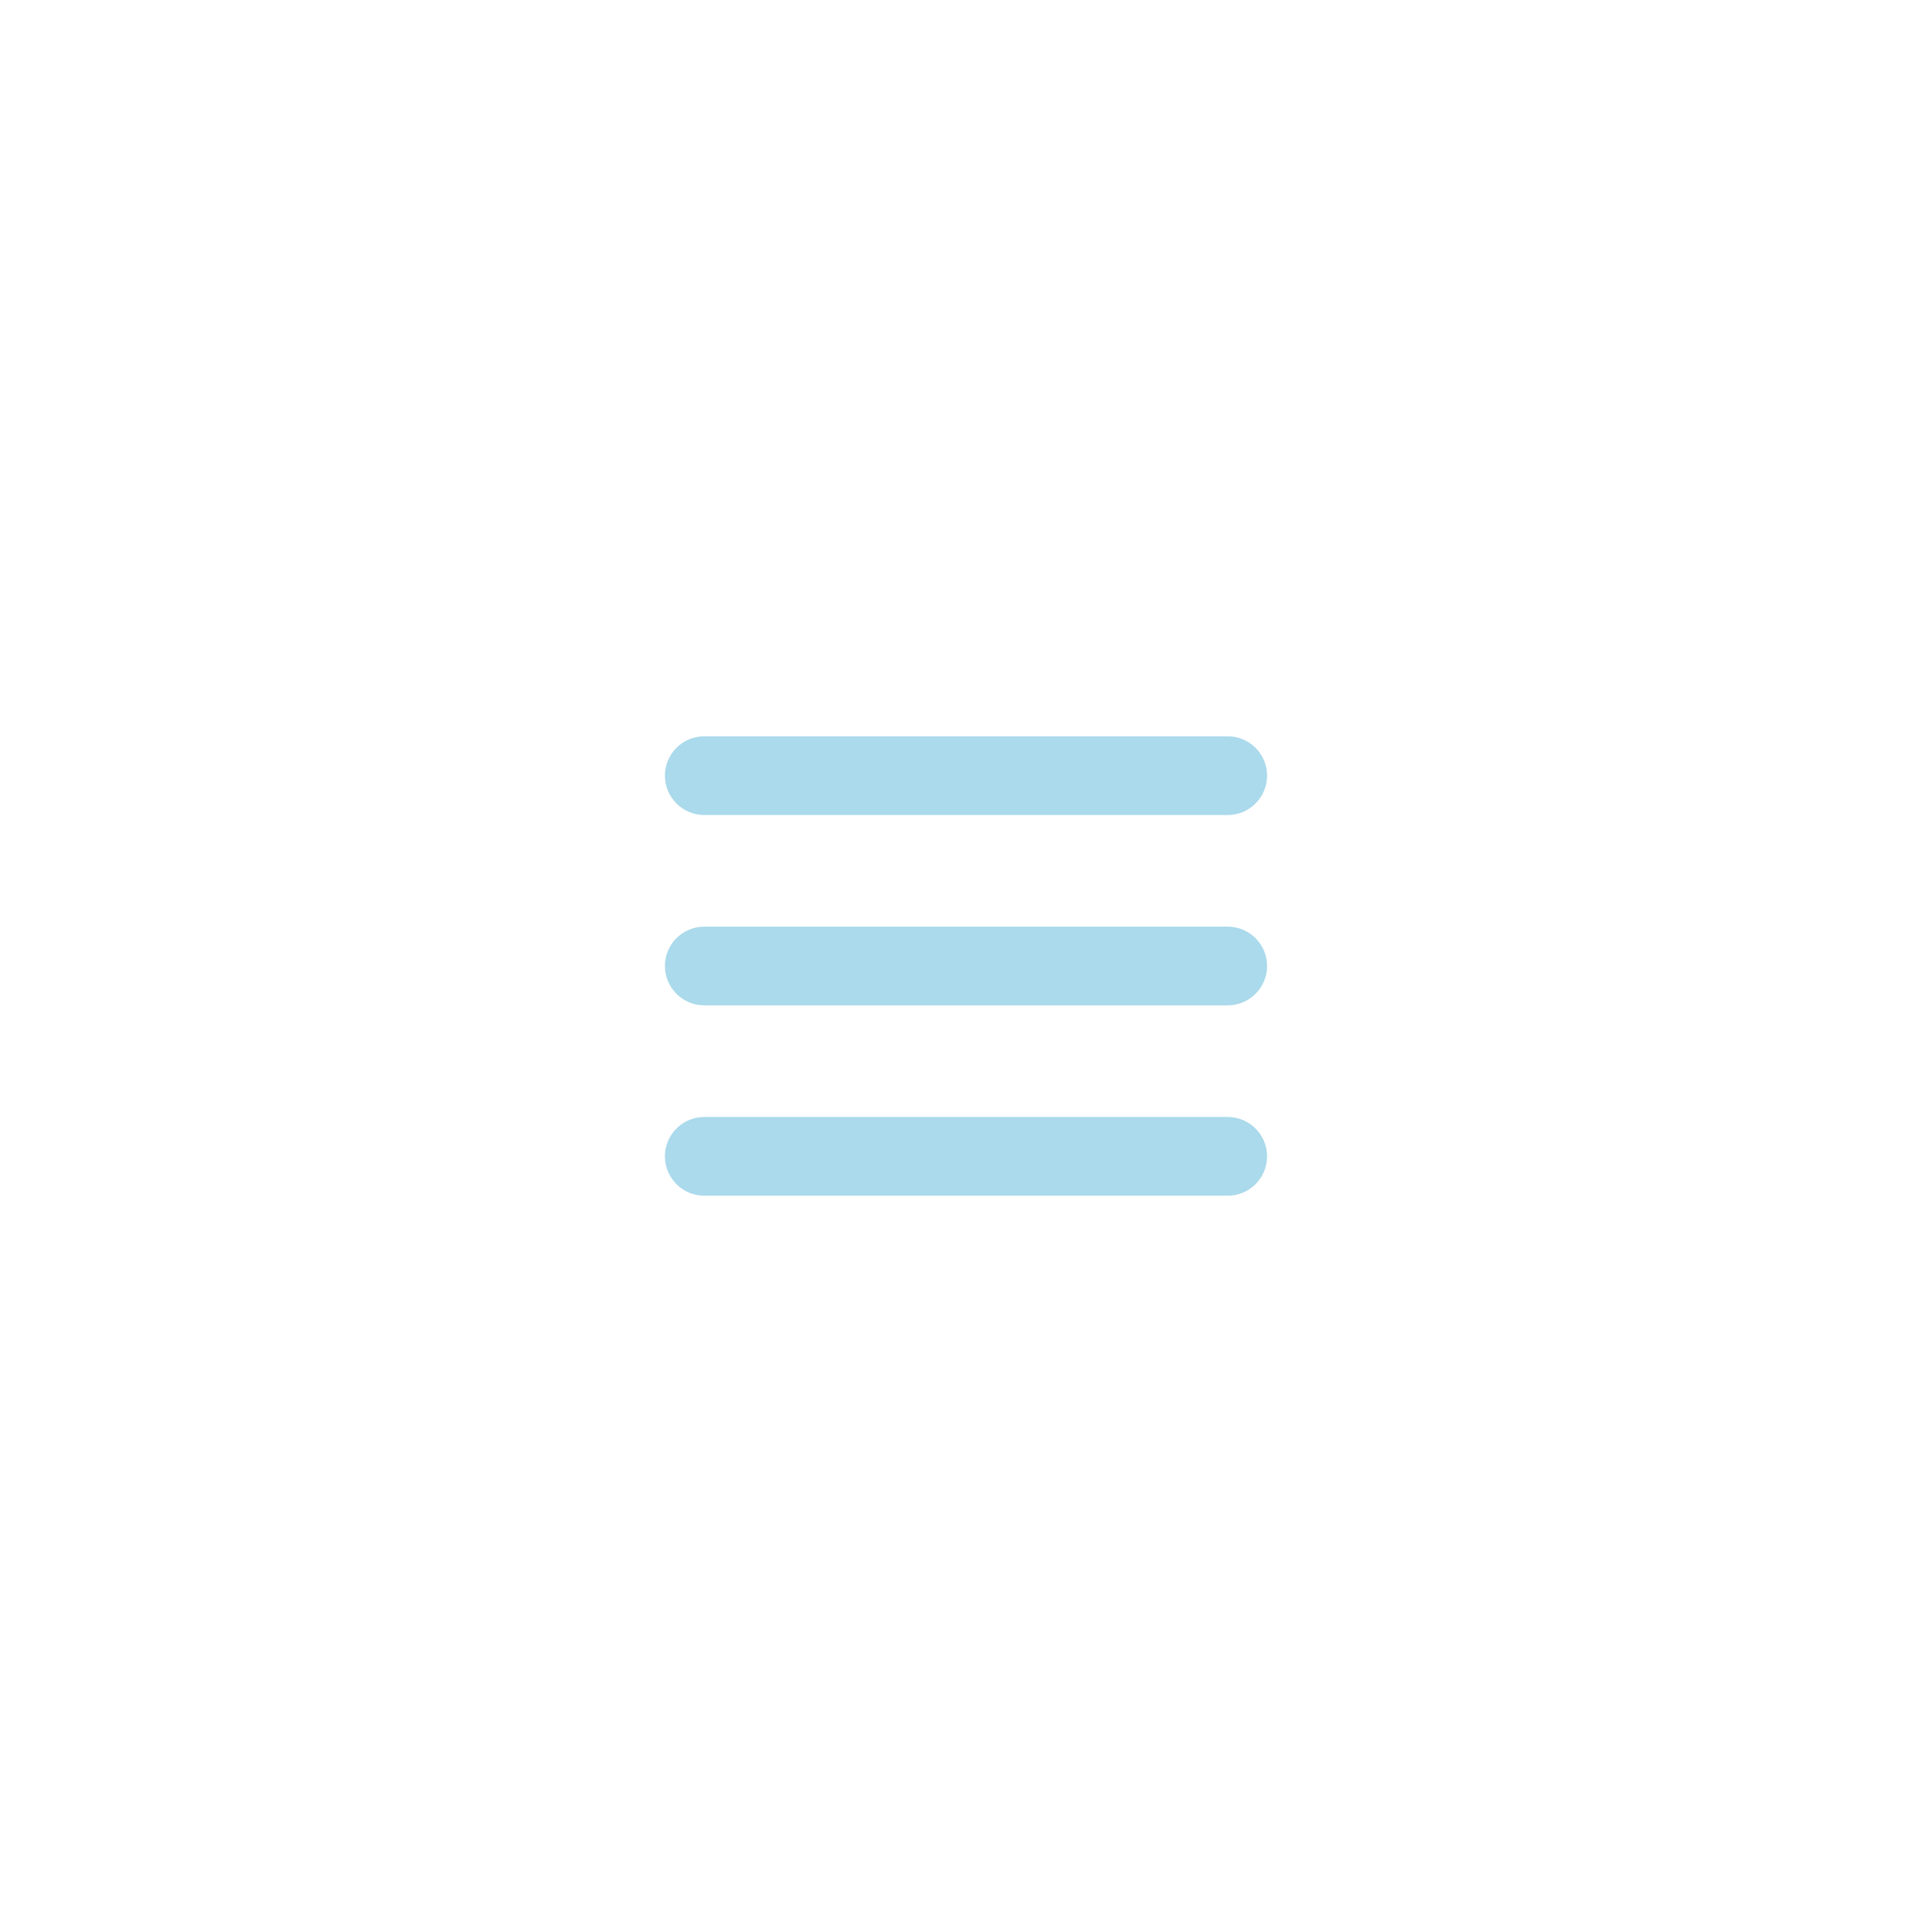
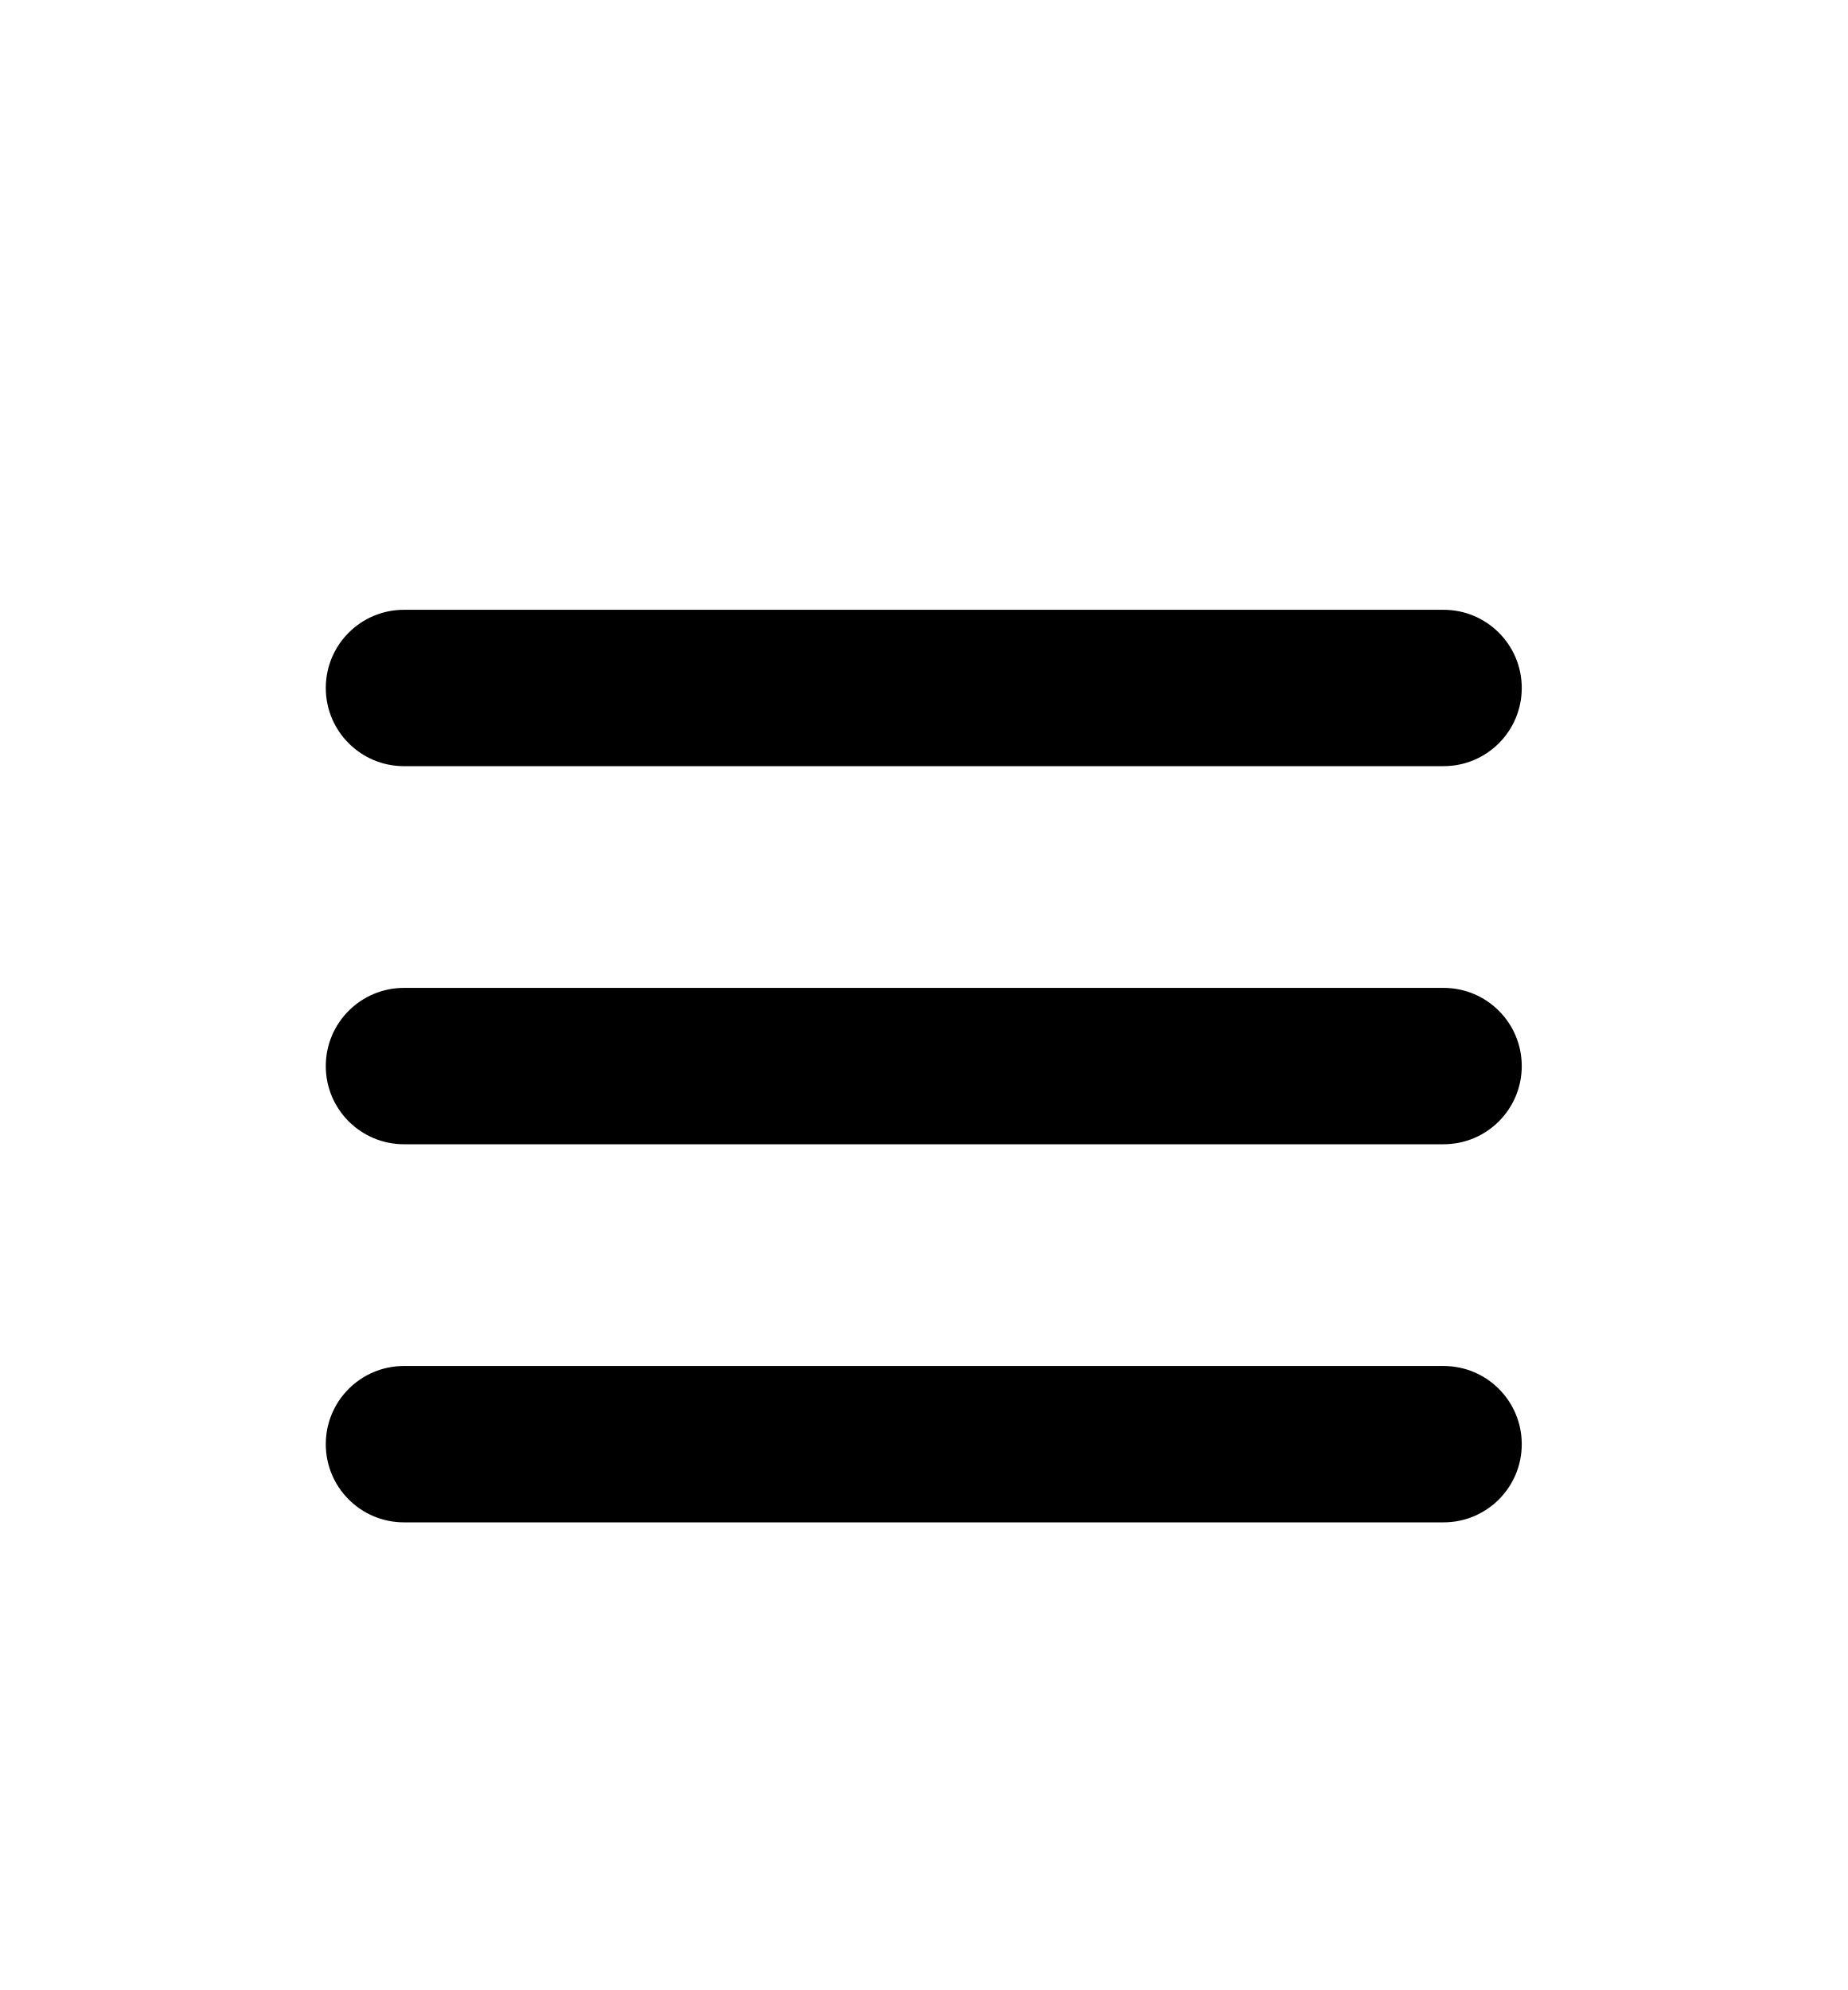
- <svg xmlns="http://www.w3.org/2000/svg" id="hamburger" version="1.1" viewBox="0 0 135 135">
-   <defs>
-     <style>
-       .cls-1 {
-         fill: #aadaeb;
-         stroke-width: 0px;
-       }
-     </style>
-   </defs>
-   <path class="cls-1" d="M85.788,83.55h-36.576c-1.519,0-2.75-1.231-2.75-2.75s1.231-2.75,2.75-2.75h36.576c1.519,0,2.75,1.231,2.75,2.75s-1.231,2.75-2.75,2.75Z" />
-   <path class="cls-1" d="M85.788,70.25h-36.576c-1.519,0-2.75-1.231-2.75-2.75s1.231-2.75,2.75-2.75h36.576c1.519,0,2.75,1.231,2.75,2.75s-1.231,2.75-2.75,2.75Z" />
-   <path class="cls-1" d="M85.788,56.95h-36.576c-1.519,0-2.75-1.231-2.75-2.75s1.231-2.75,2.75-2.75h36.576c1.519,0,2.75,1.231,2.75,2.75s-1.231,2.75-2.75,2.75Z" />
+ <svg xmlns="http://www.w3.org/2000/svg" id="hamburger" version="1.1" viewBox="35 30 65 70">
+   <path d="M85.788,83.55h-36.576c-1.519,0-2.75-1.231-2.75-2.75s1.231-2.75,2.75-2.75h36.576c1.519,0,2.75,1.231,2.75,2.75s-1.231,2.75-2.75,2.75Z" />
+   <path d="M85.788,70.25h-36.576c-1.519,0-2.75-1.231-2.75-2.75s1.231-2.75,2.75-2.75h36.576c1.519,0,2.75,1.231,2.75,2.75s-1.231,2.75-2.75,2.75Z" />
+   <path d="M85.788,56.95h-36.576c-1.519,0-2.75-1.231-2.75-2.75s1.231-2.75,2.75-2.75h36.576c1.519,0,2.75,1.231,2.75,2.75s-1.231,2.75-2.75,2.75Z" />
</svg>
